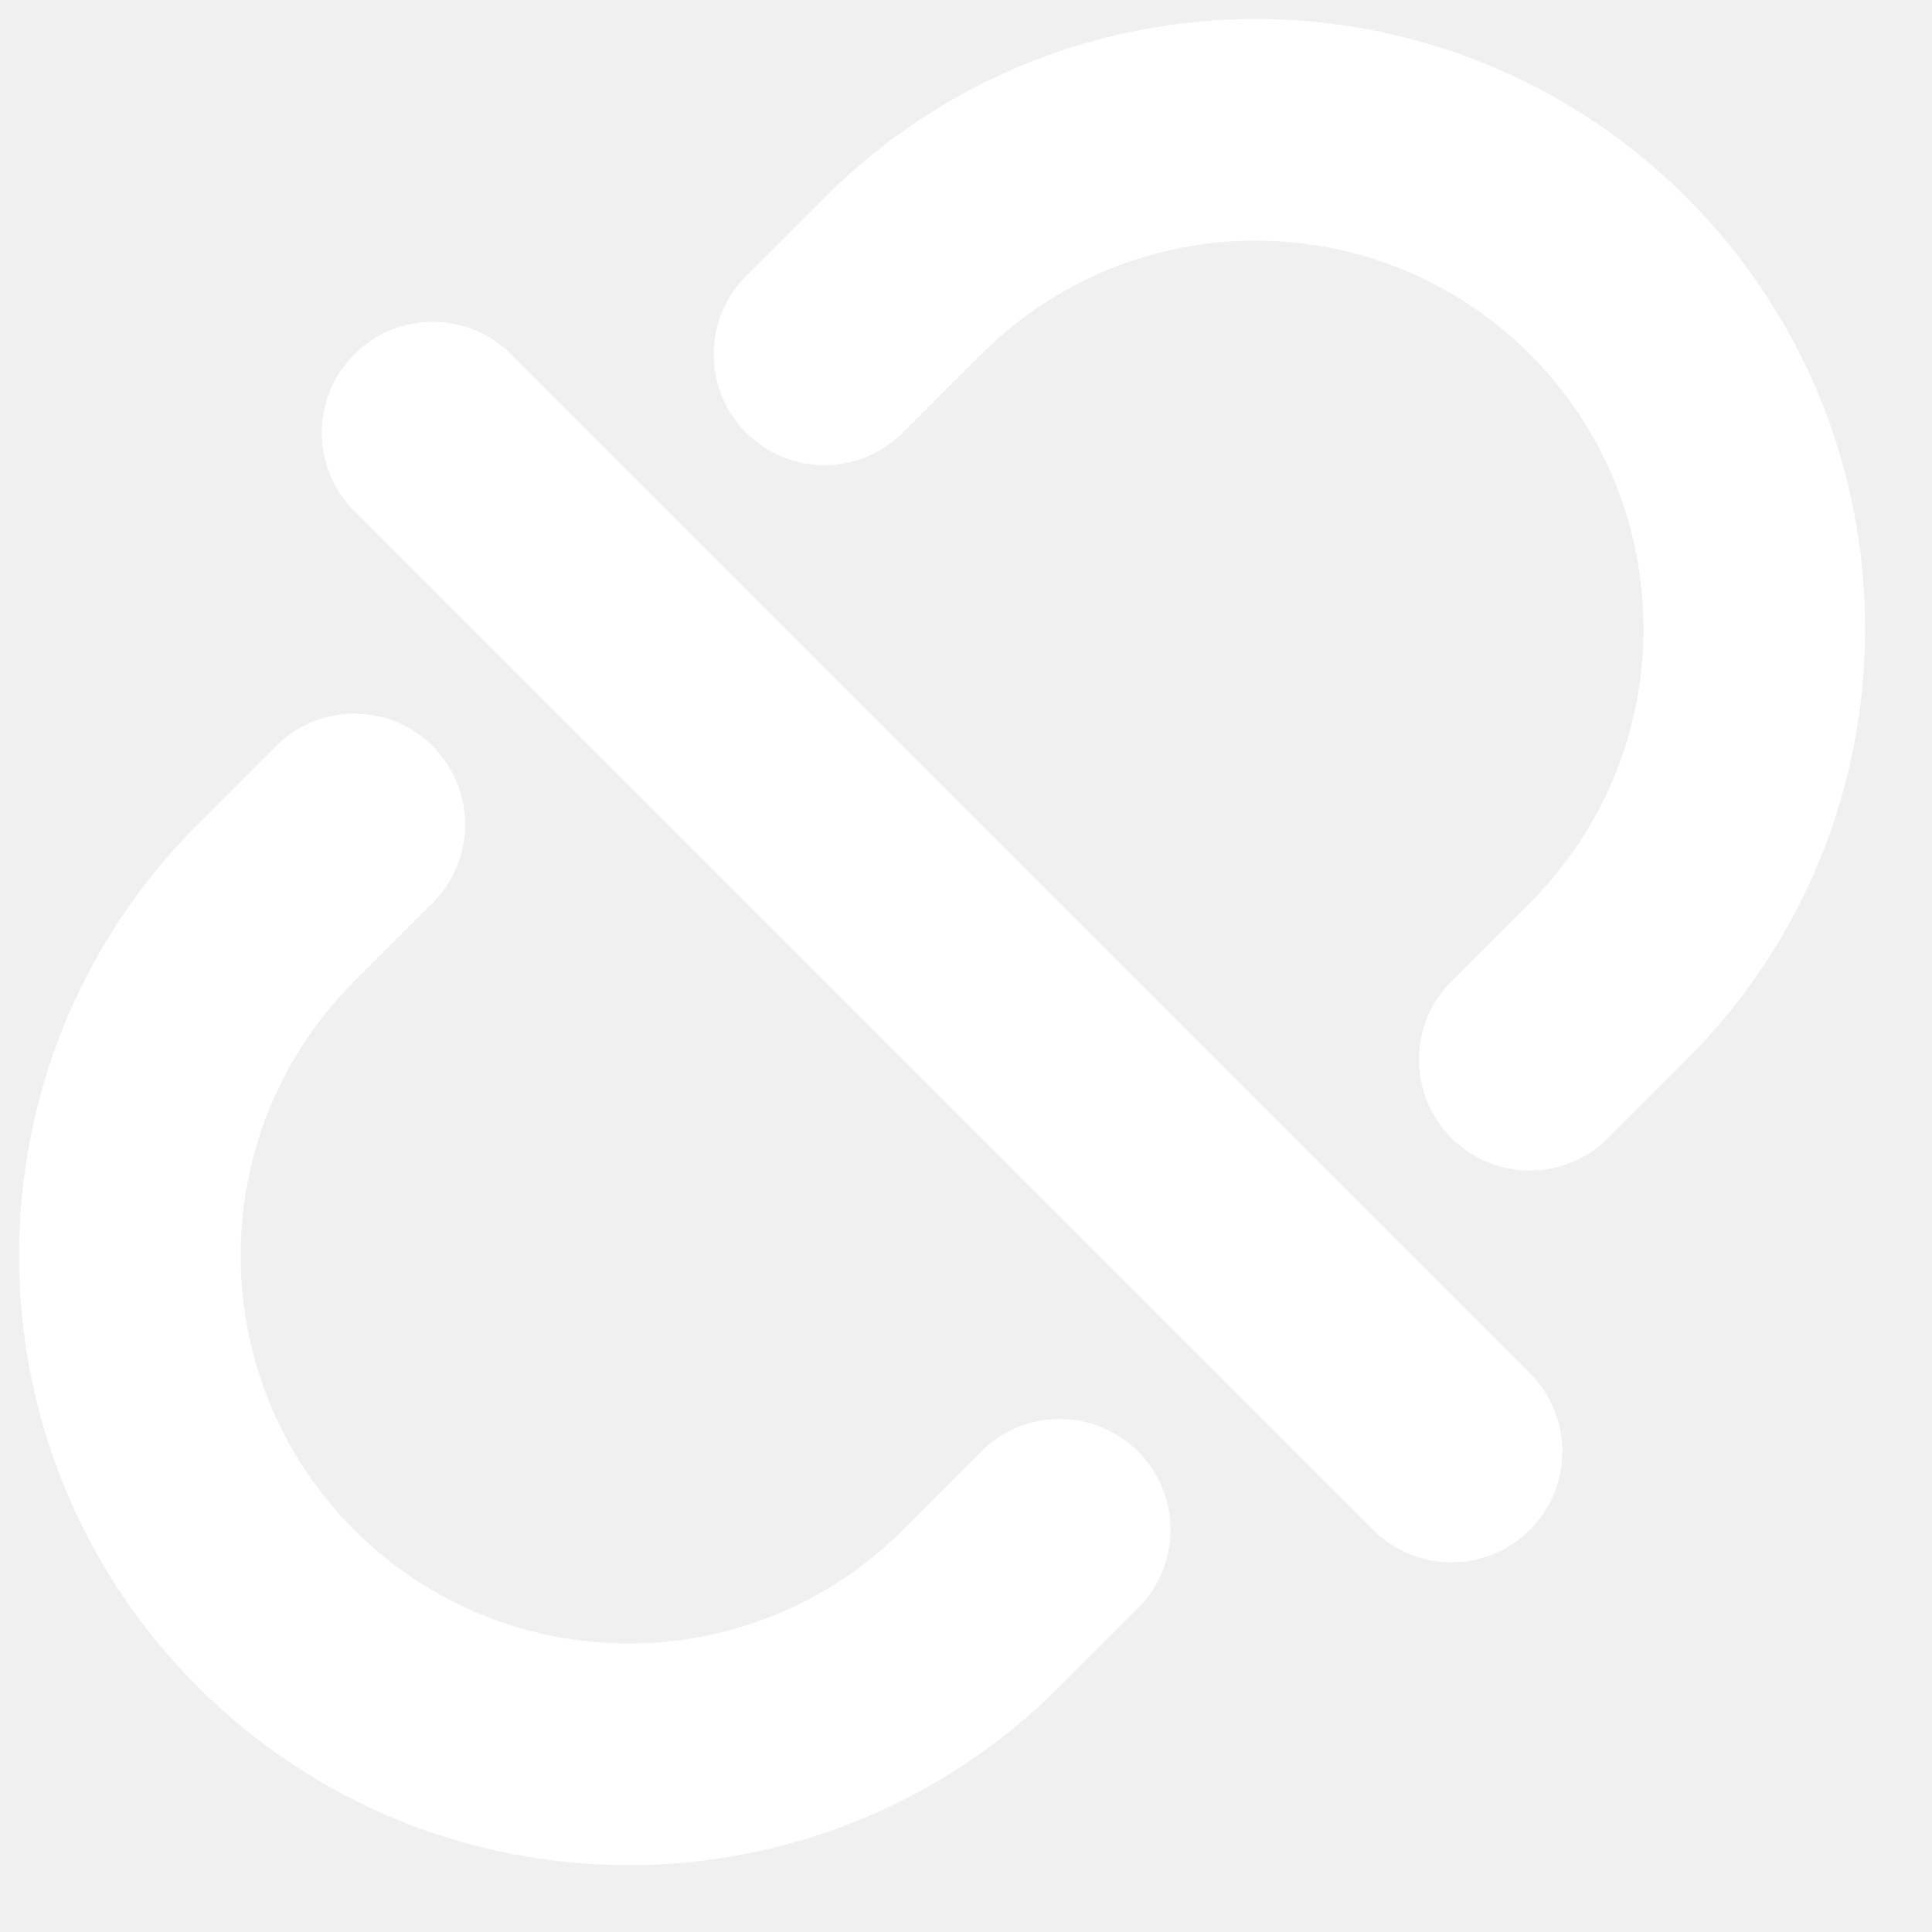
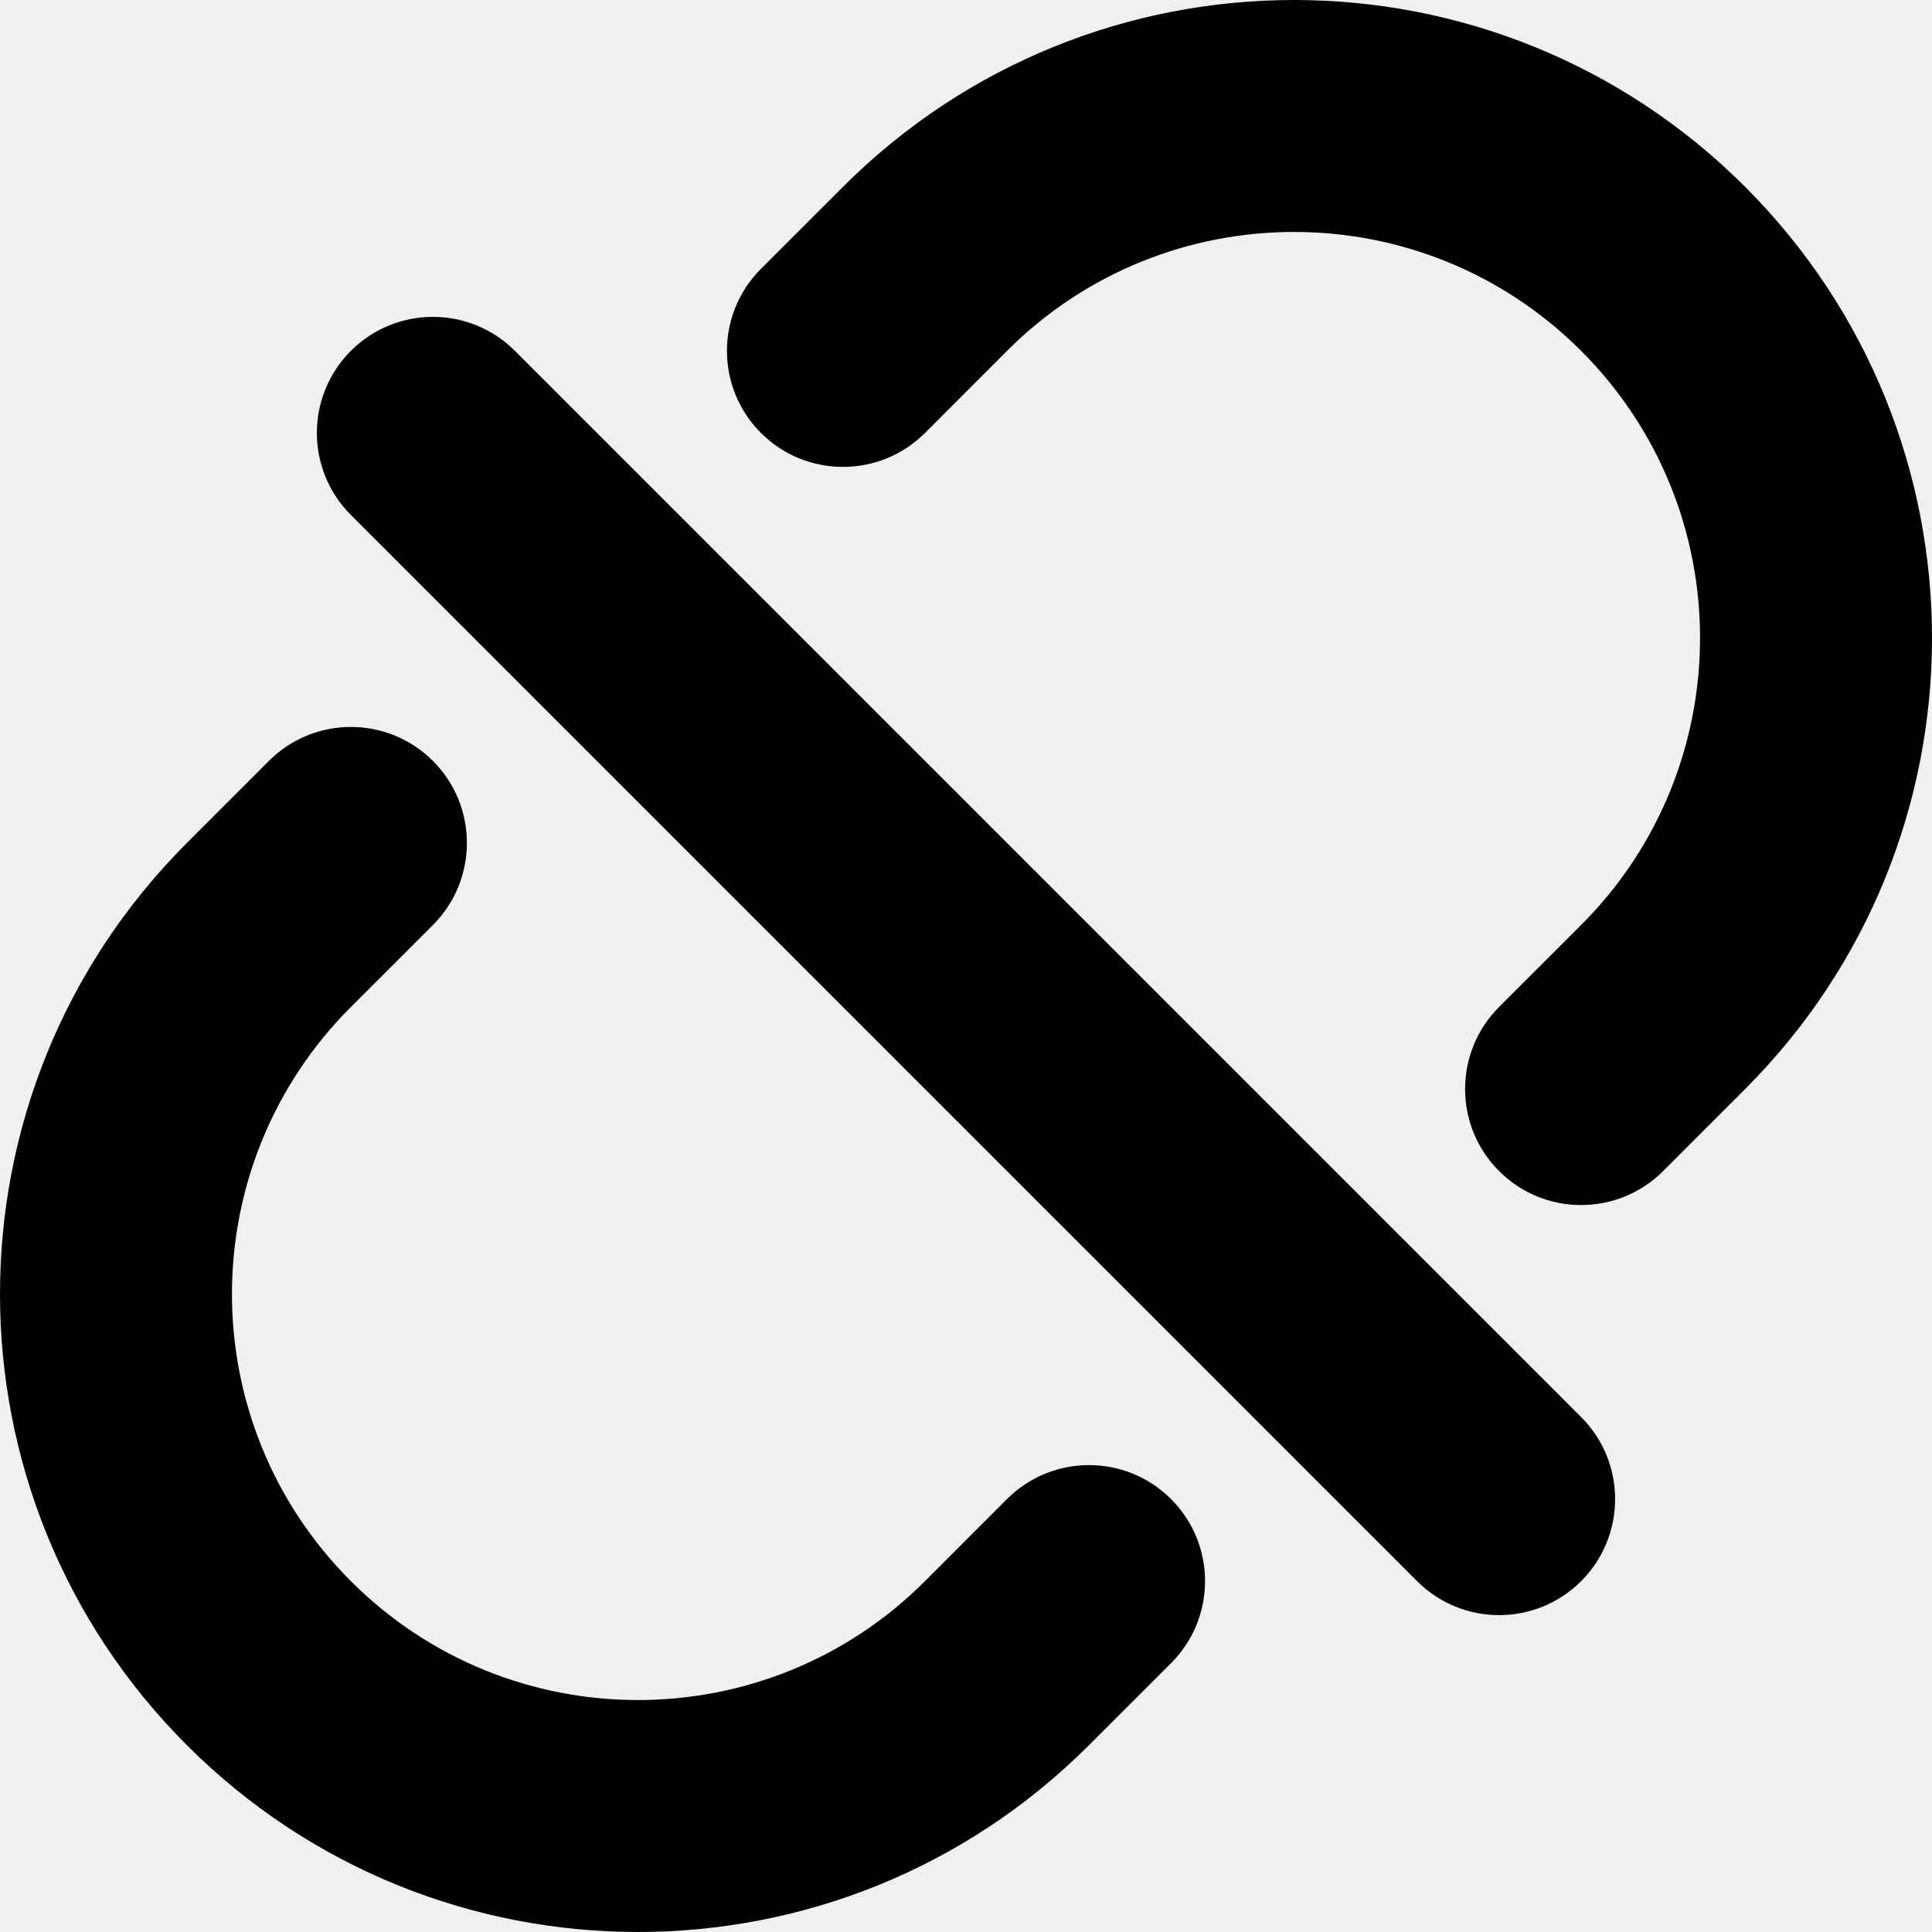
- <svg xmlns="http://www.w3.org/2000/svg" viewBox="0 0 1050 1050">
-   <path d="M533.293 788.841a60.235 60.235 0 1 1 85.203 85.203l-42.616 42.586c-129.355 129.385-339.125 129.385-468.51 0-129.385-129.385-129.385-339.125 0-468.51l42.586-42.616a60.235 60.235 0 1 1 85.203 85.203l-42.616 42.586a210.824 210.824 0 1 0 298.165 298.165l42.586-42.616z m255.548-255.548l42.616-42.586a210.824 210.824 0 1 0-298.165-298.165l-42.586 42.616a60.235 60.235 0 1 1-85.203-85.203l42.616-42.586c129.355-129.385 339.125-129.385 468.51 0 129.385 129.385 129.385 339.125 0 468.51l-42.586 42.616a60.235 60.235 0 1 1-85.203-85.203zM192.542 192.542a60.235 60.235 0 0 1 85.203 0l553.713 553.713a60.235 60.235 0 0 1-85.203 85.203L192.542 277.745a60.235 60.235 0 0 1 0-85.203z" fill="white" />
+ <svg xmlns="http://www.w3.org/2000/svg" viewBox="10.33 10.33 1003.339 1003.339" preserveAspectRatio="xMidYMid meet">
+   <path d="M533.293 788.841a60.235 60.235 0 1 1 85.203 85.203l-42.616 42.586c-129.355 129.385-339.125 129.385-468.51 0-129.385-129.385-129.385-339.125 0-468.51l42.586-42.616a60.235 60.235 0 1 1 85.203 85.203l-42.616 42.586a210.824 210.824 0 1 0 298.165 298.165l42.586-42.616z m255.548-255.548l42.616-42.586a210.824 210.824 0 1 0-298.165-298.165l-42.586 42.616a60.235 60.235 0 1 1-85.203-85.203l42.616-42.586c129.355-129.385 339.125-129.385 468.51 0 129.385 129.385 129.385 339.125 0 468.51l-42.586 42.616a60.235 60.235 0 1 1-85.203-85.203zM192.542 192.542a60.235 60.235 0 0 1 85.203 0l553.713 553.713a60.235 60.235 0 0 1-85.203 85.203L192.542 277.745a60.235 60.235 0 0 1 0-85.203z" />
</svg>
